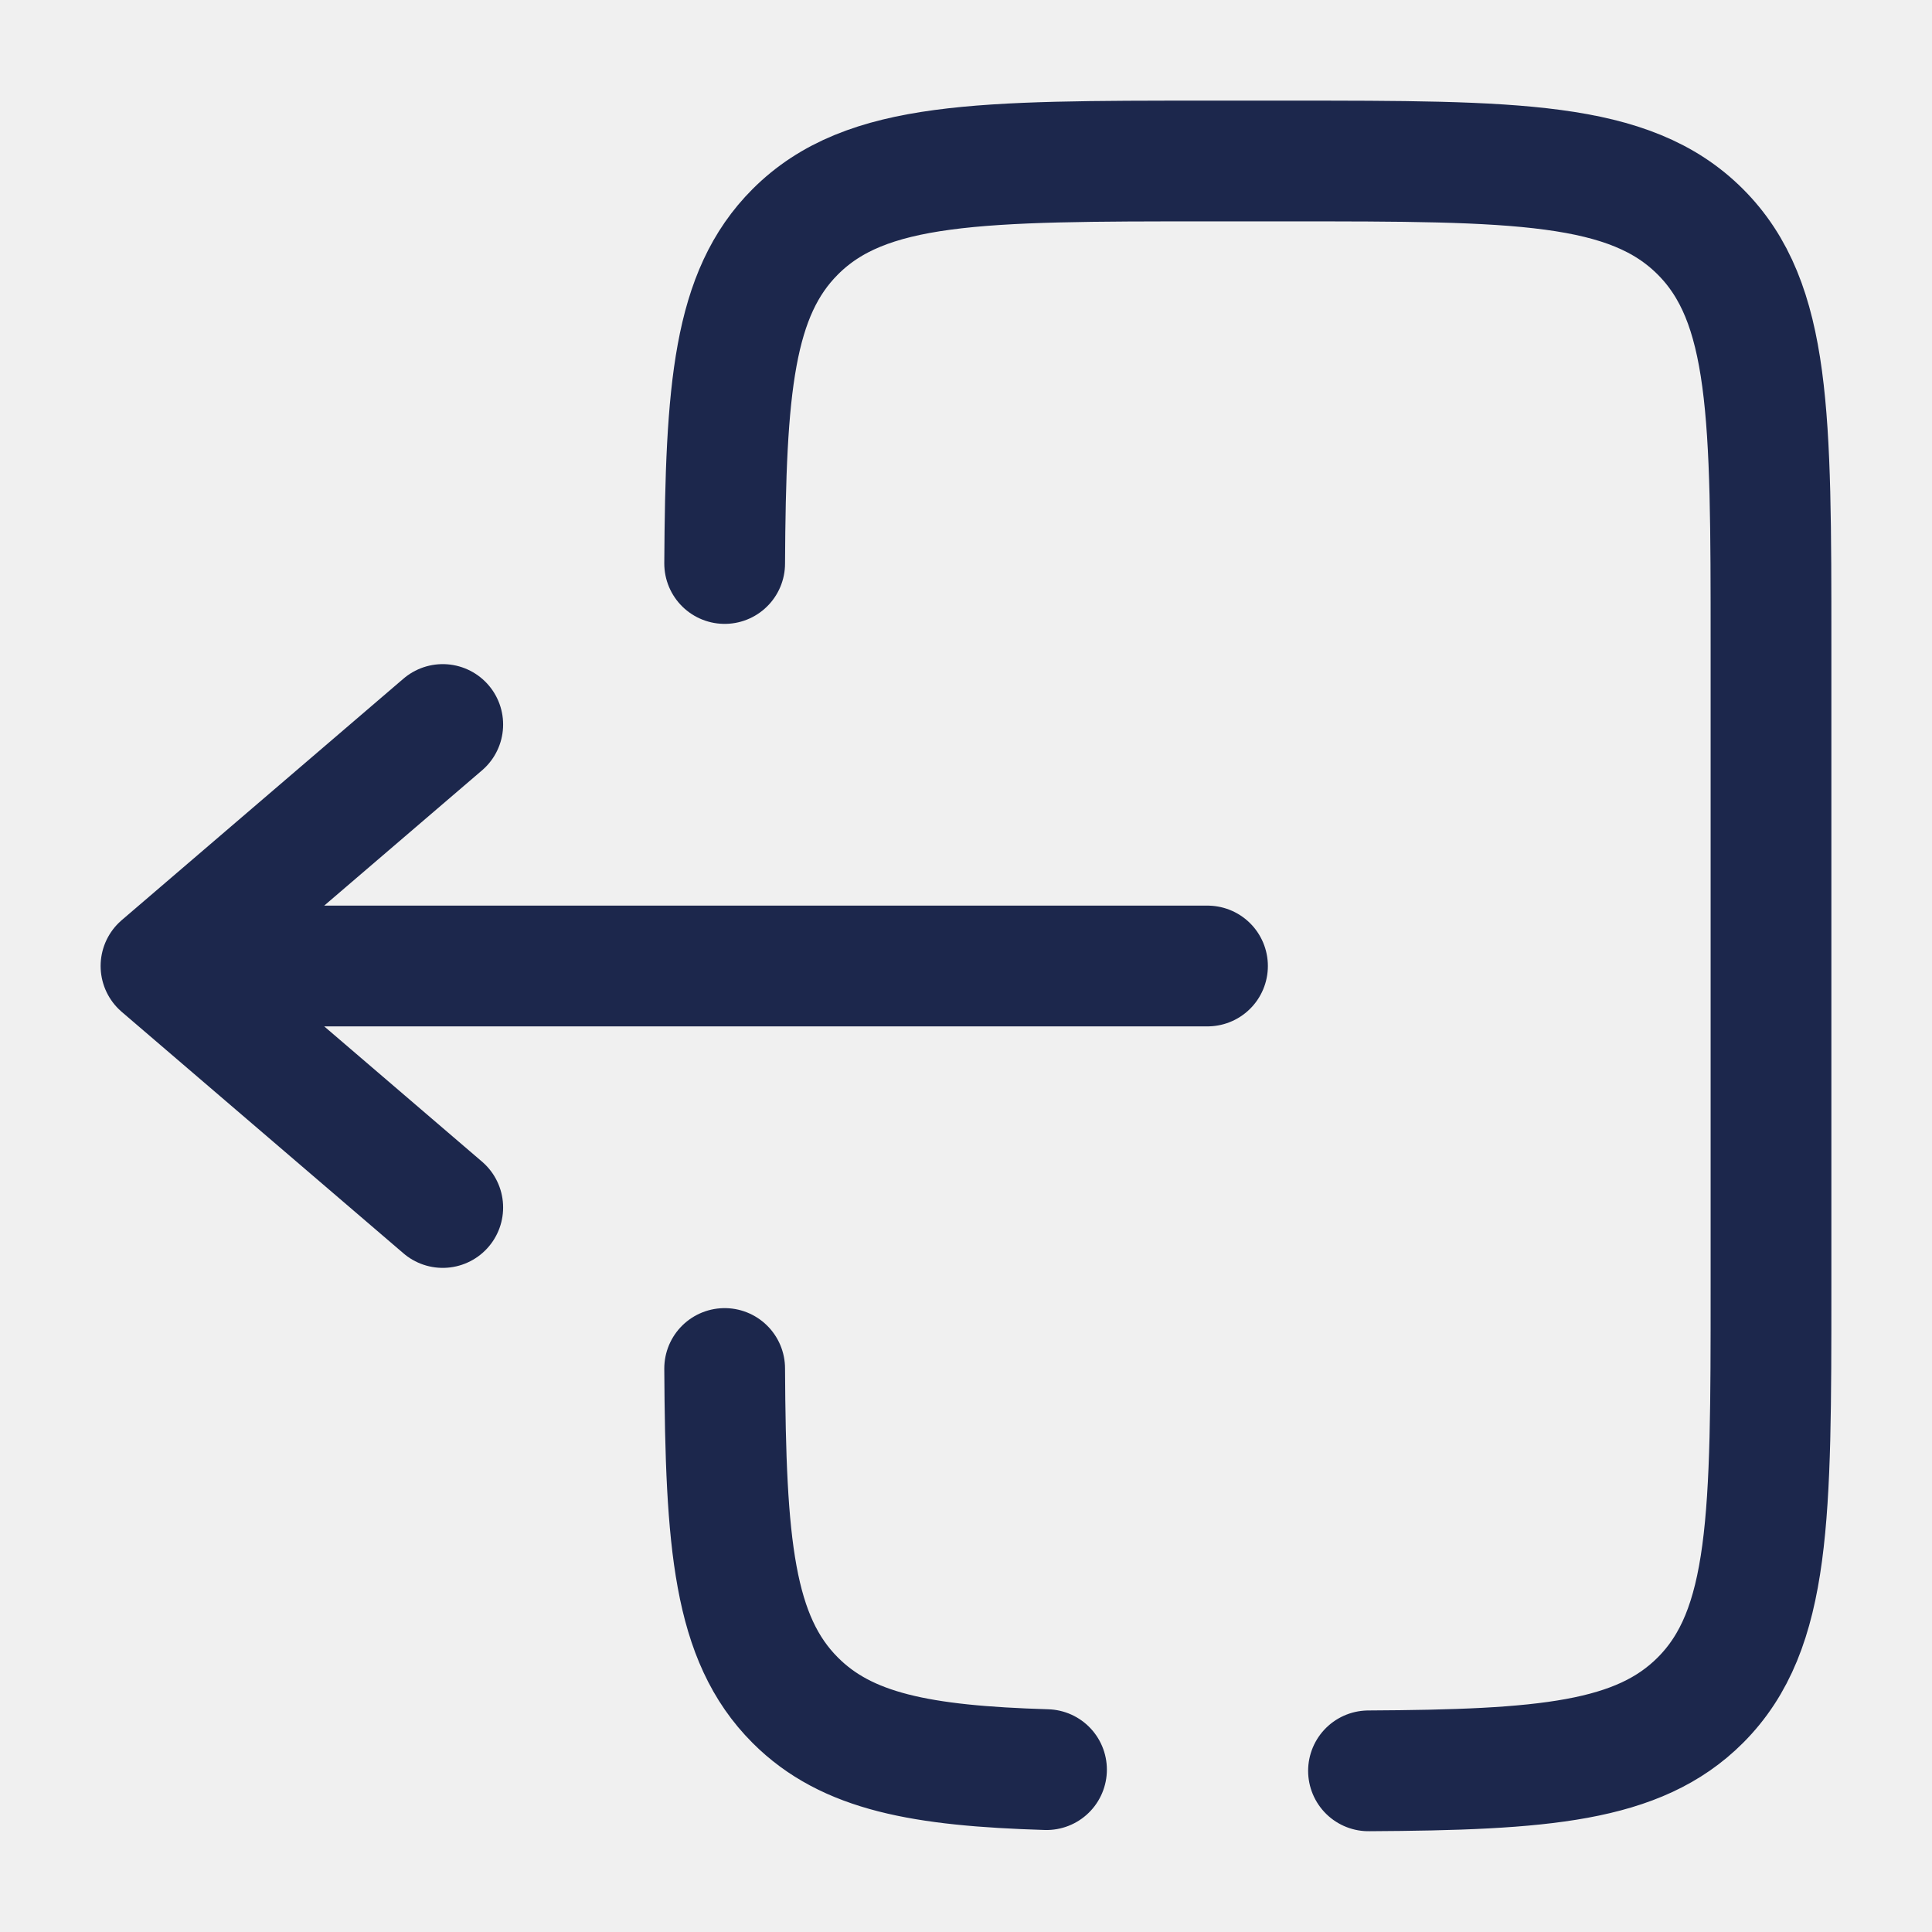
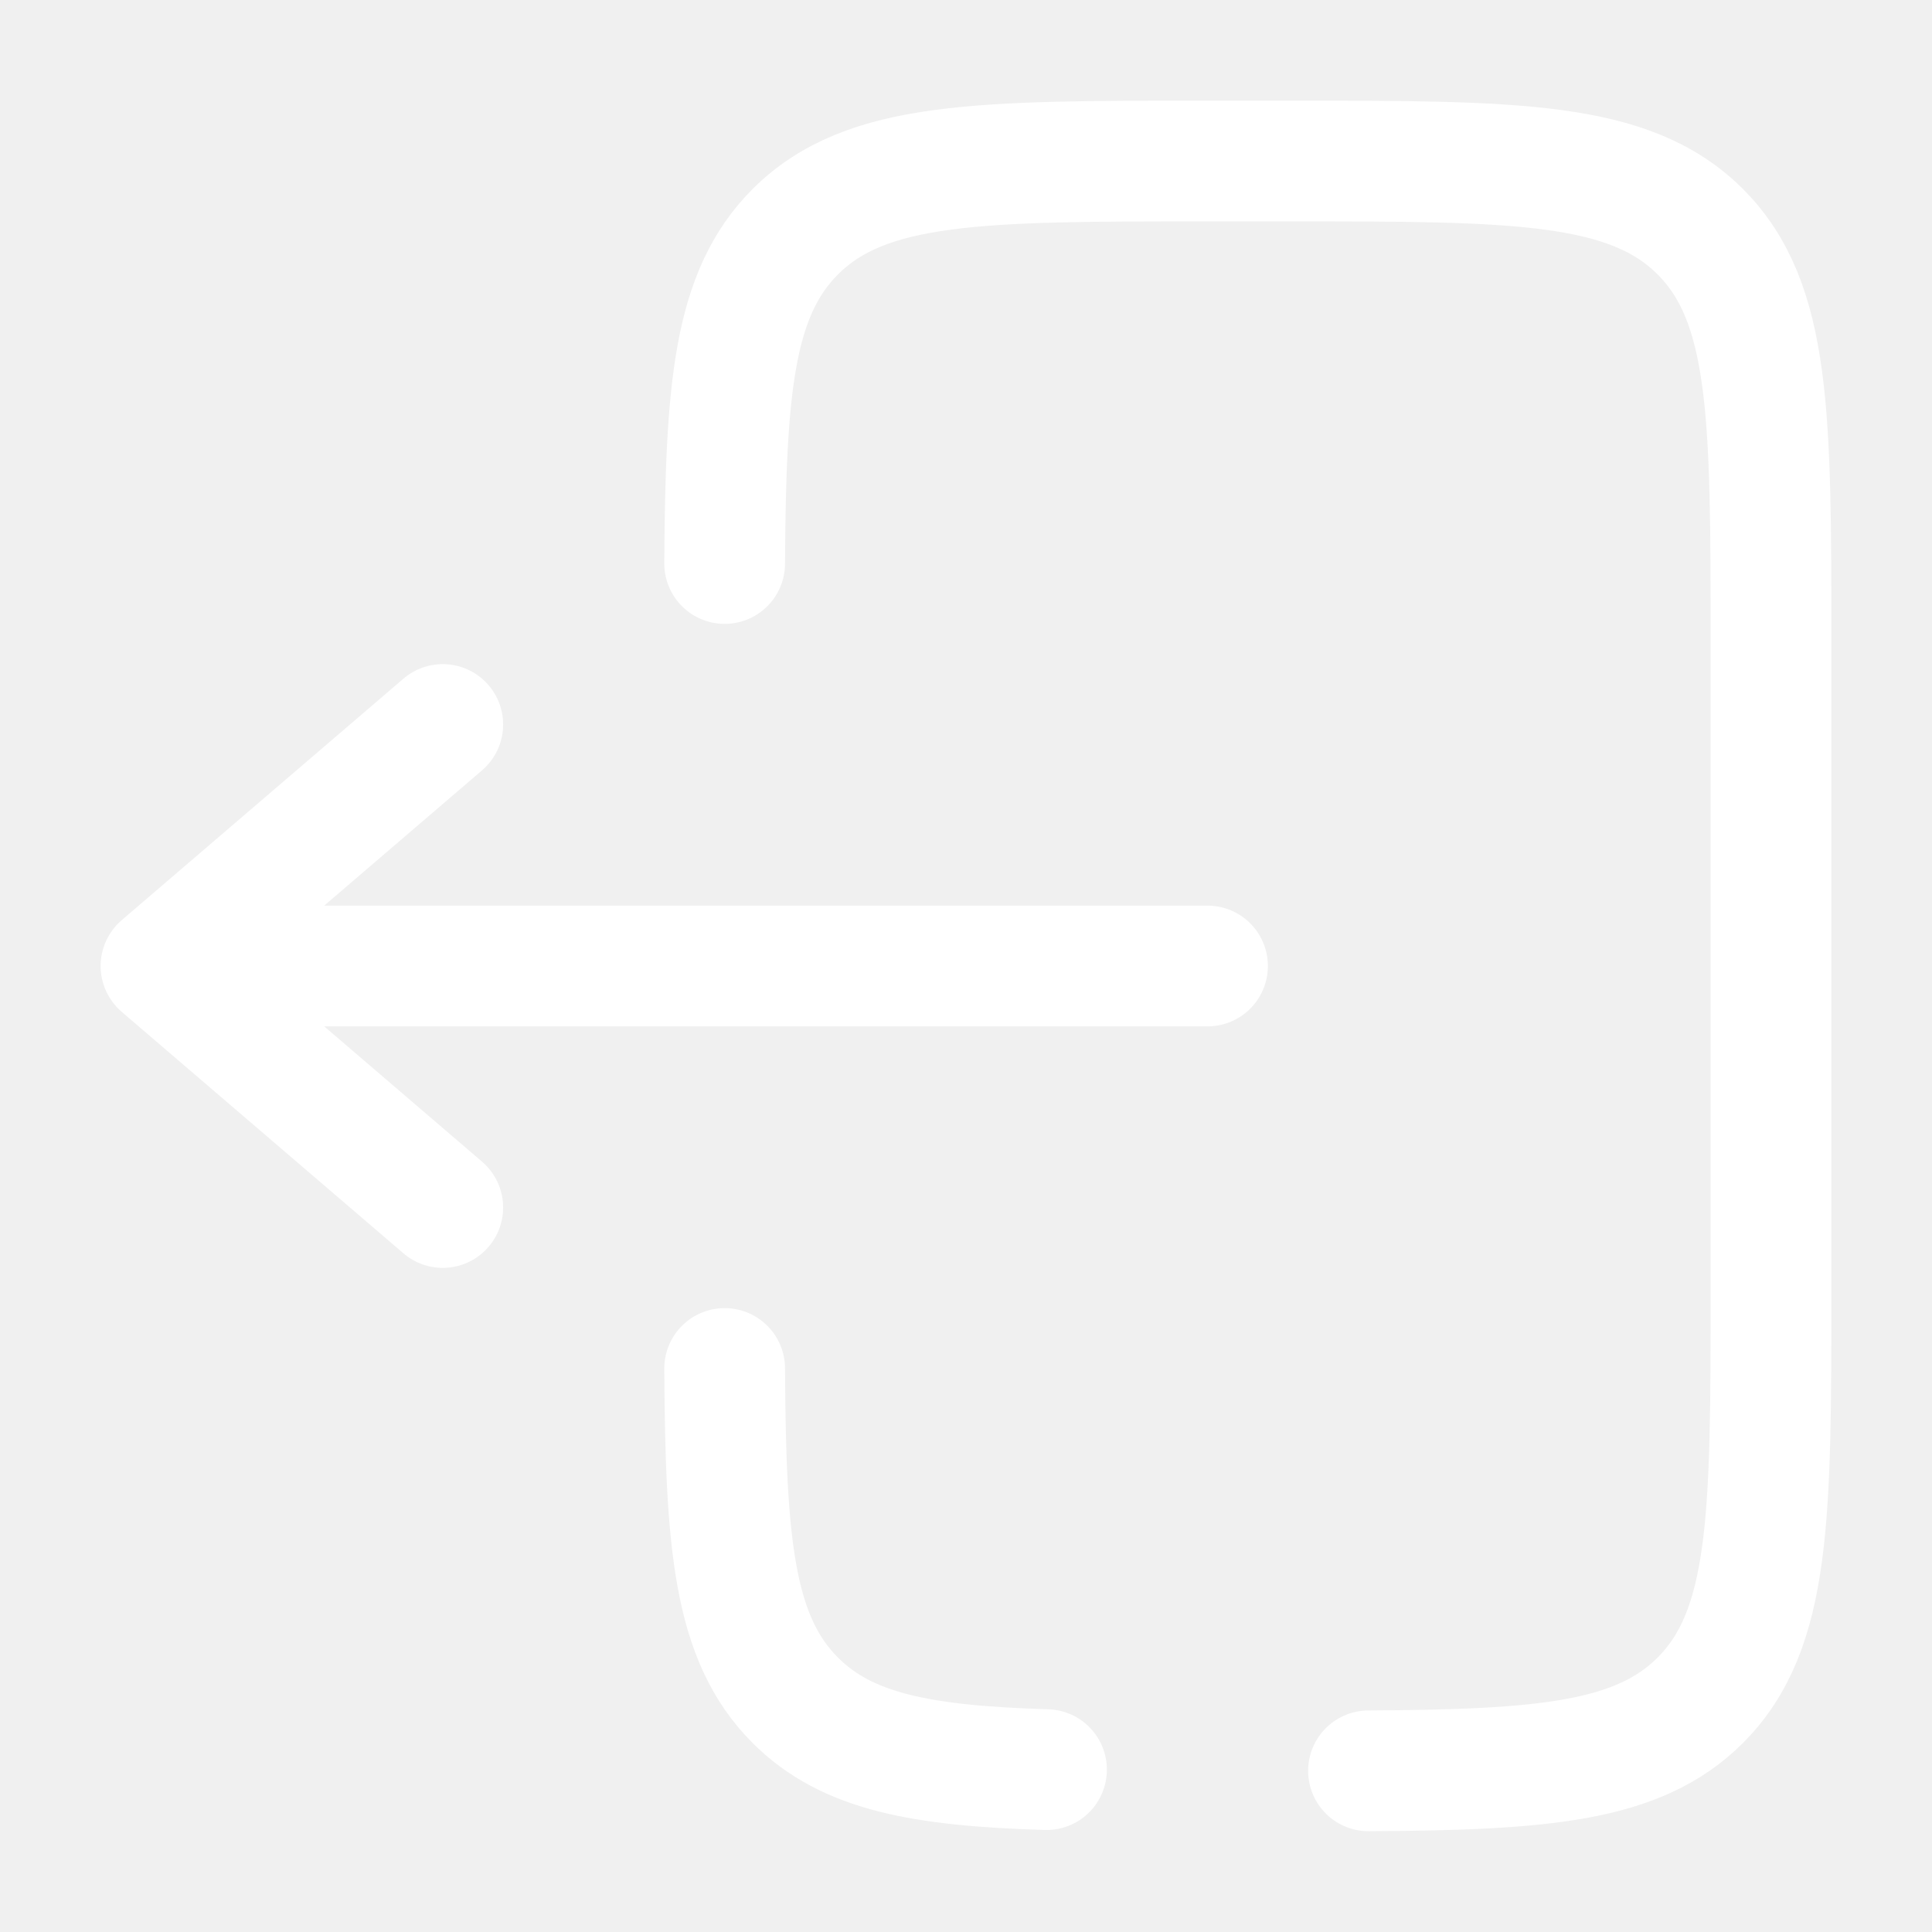
<svg xmlns="http://www.w3.org/2000/svg" width="800px" height="800px" viewBox="0 0 24 24" fill="none">
-   <path d="M15 12L2 12M2 12L5.5 9M2 12L5.5 15" stroke="#1C274C" stroke-width="1.5" stroke-linecap="round" stroke-linejoin="round" />
-   <path d="M9.002 7C9.014 4.825 9.111 3.647 9.879 2.879C10.758 2 12.172 2 15 2L16 2C18.829 2 20.243 2 21.122 2.879C22 3.757 22 5.172 22 8L22 16C22 18.828 22 20.243 21.122 21.121C20.353 21.89 19.175 21.986 17 21.998M9.002 17C9.014 19.175 9.111 20.353 9.879 21.121C10.52 21.763 11.447 21.936 13 21.983" stroke="#1C274C" stroke-width="1.5" stroke-linecap="round" />
+   <path d="M15 12L2 12M2 12L5.5 9M2 12L5.5 15" stroke="#ffffff" stroke-width="1.5" stroke-linecap="round" stroke-linejoin="round" />
+   <path d="M9.002 7C9.014 4.825 9.111 3.647 9.879 2.879C10.758 2 12.172 2 15 2L16 2C18.829 2 20.243 2 21.122 2.879C22 3.757 22 5.172 22 8L22 16C22 18.828 22 20.243 21.122 21.121C20.353 21.89 19.175 21.986 17 21.998M9.002 17C9.014 19.175 9.111 20.353 9.879 21.121C10.52 21.763 11.447 21.936 13 21.983" stroke="#ffffff" stroke-width="1.5" stroke-linecap="round" />
</svg>
